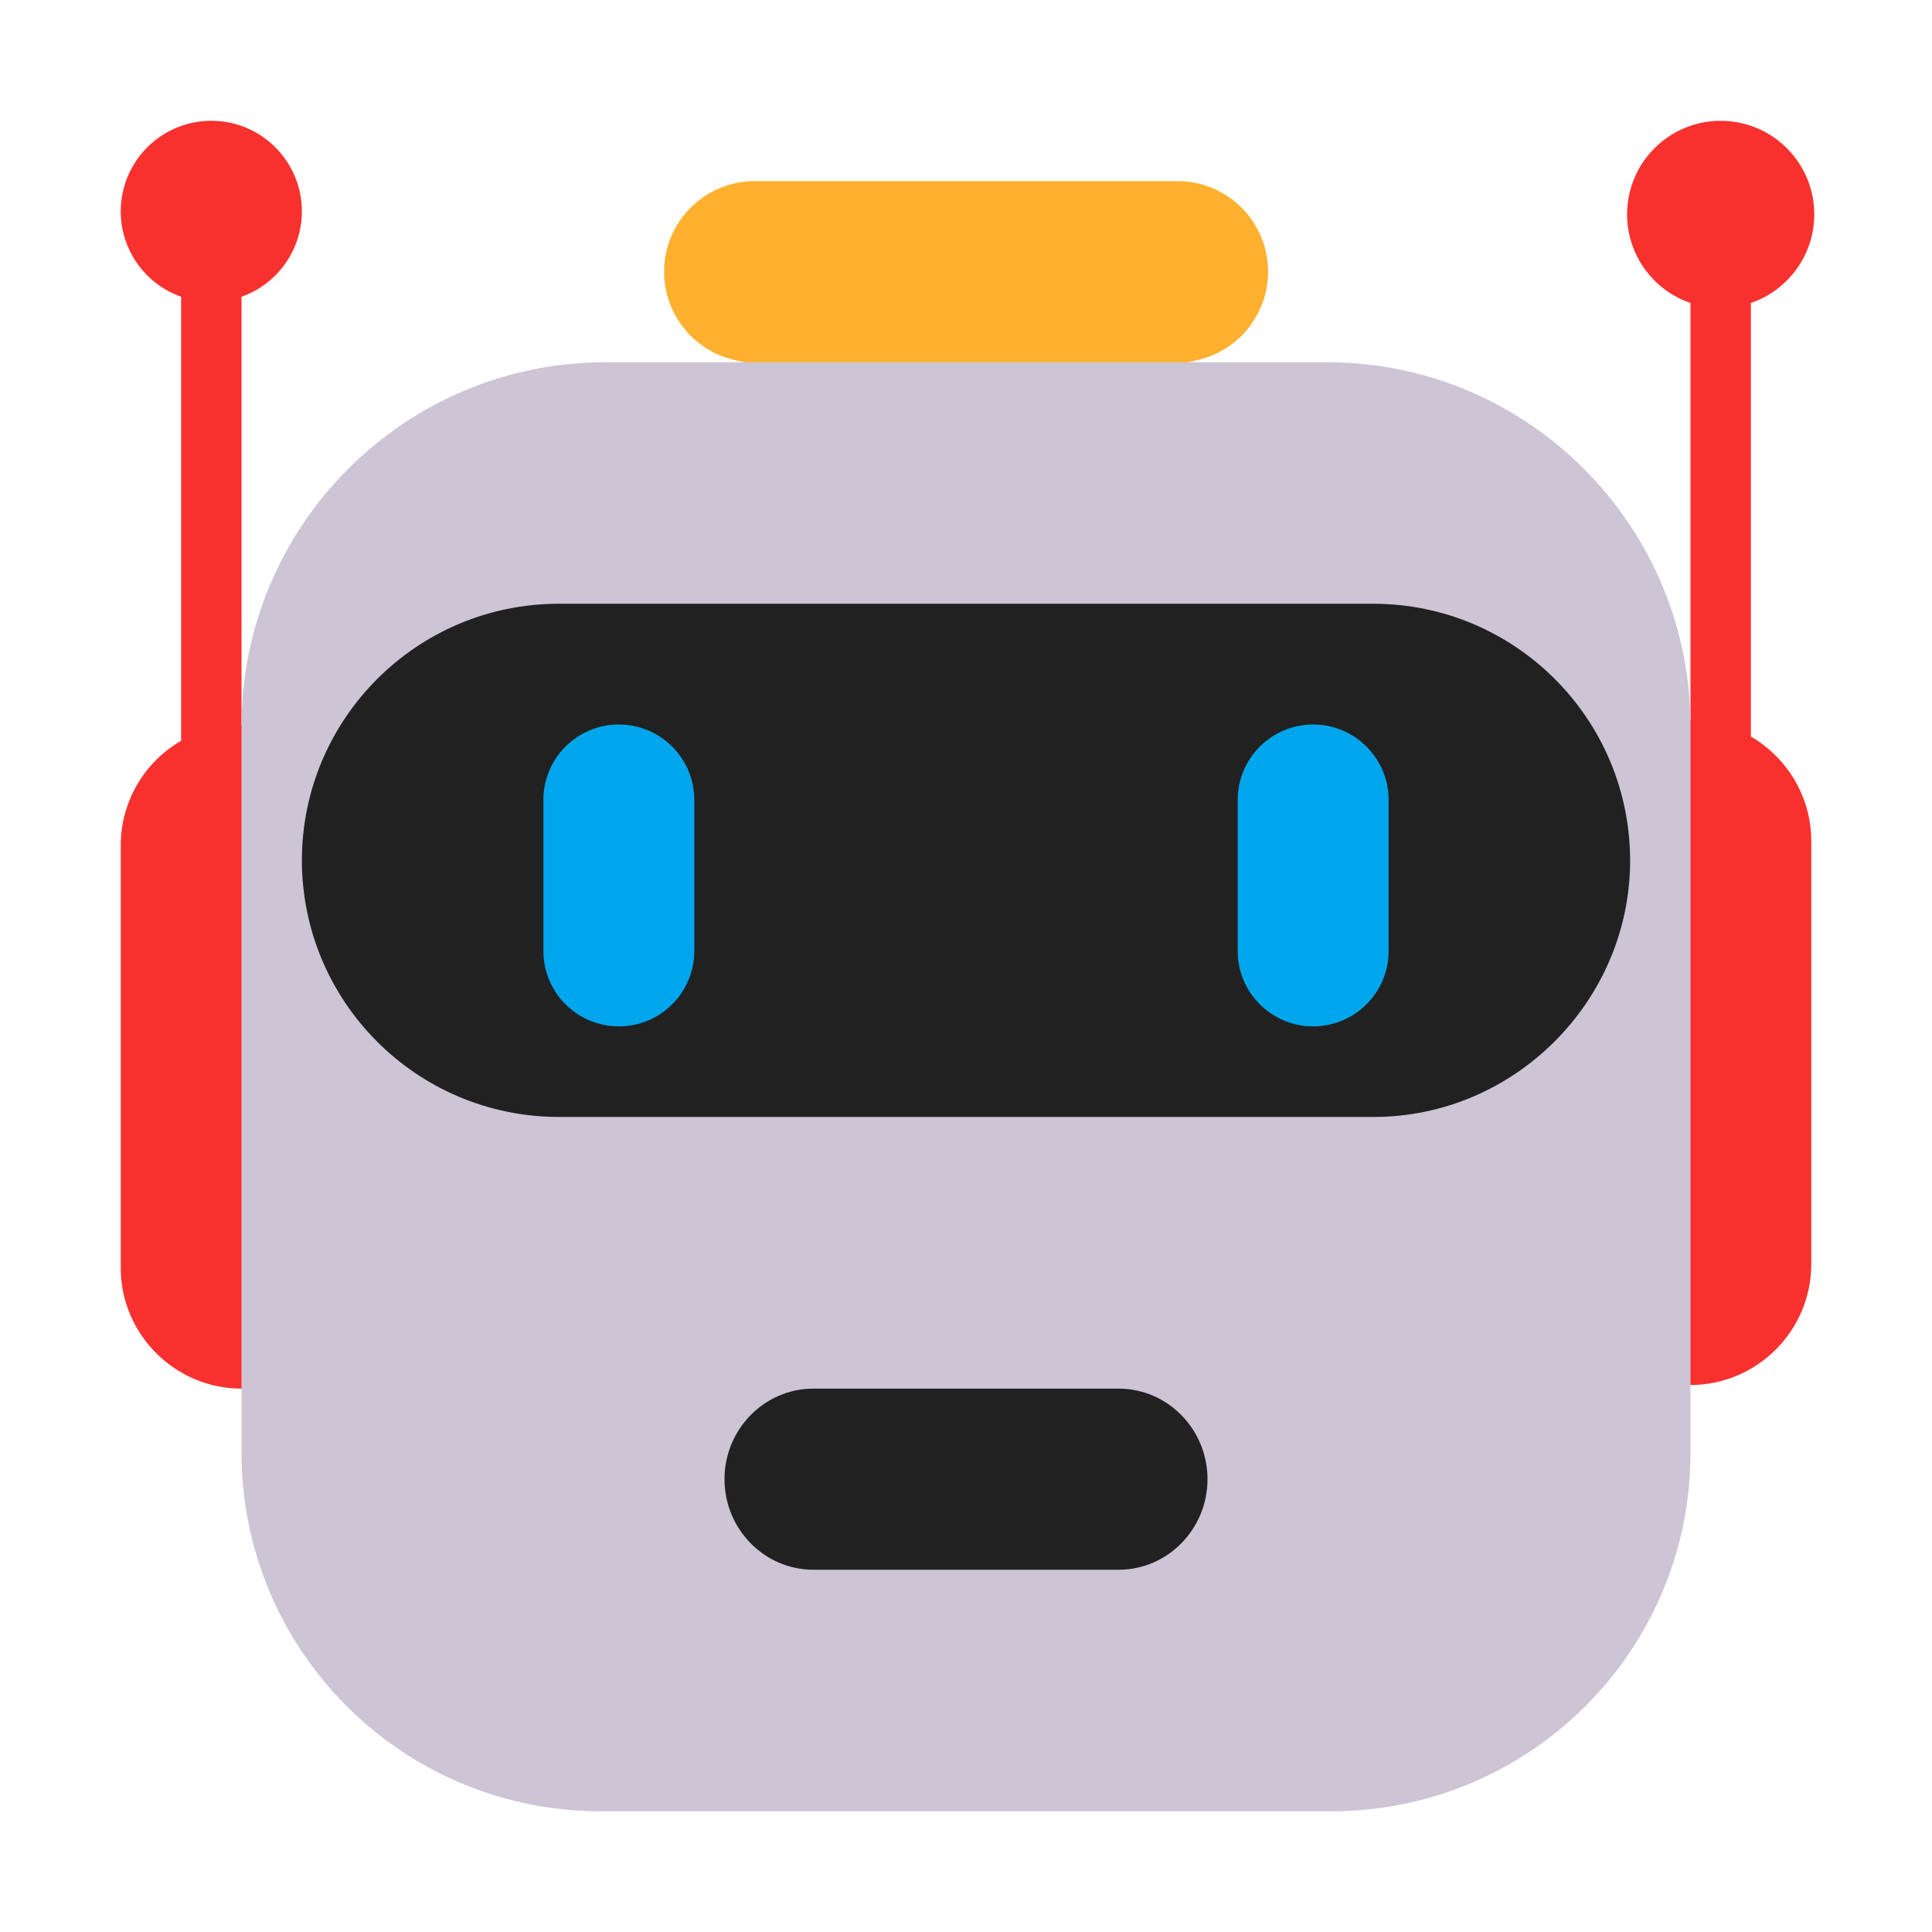
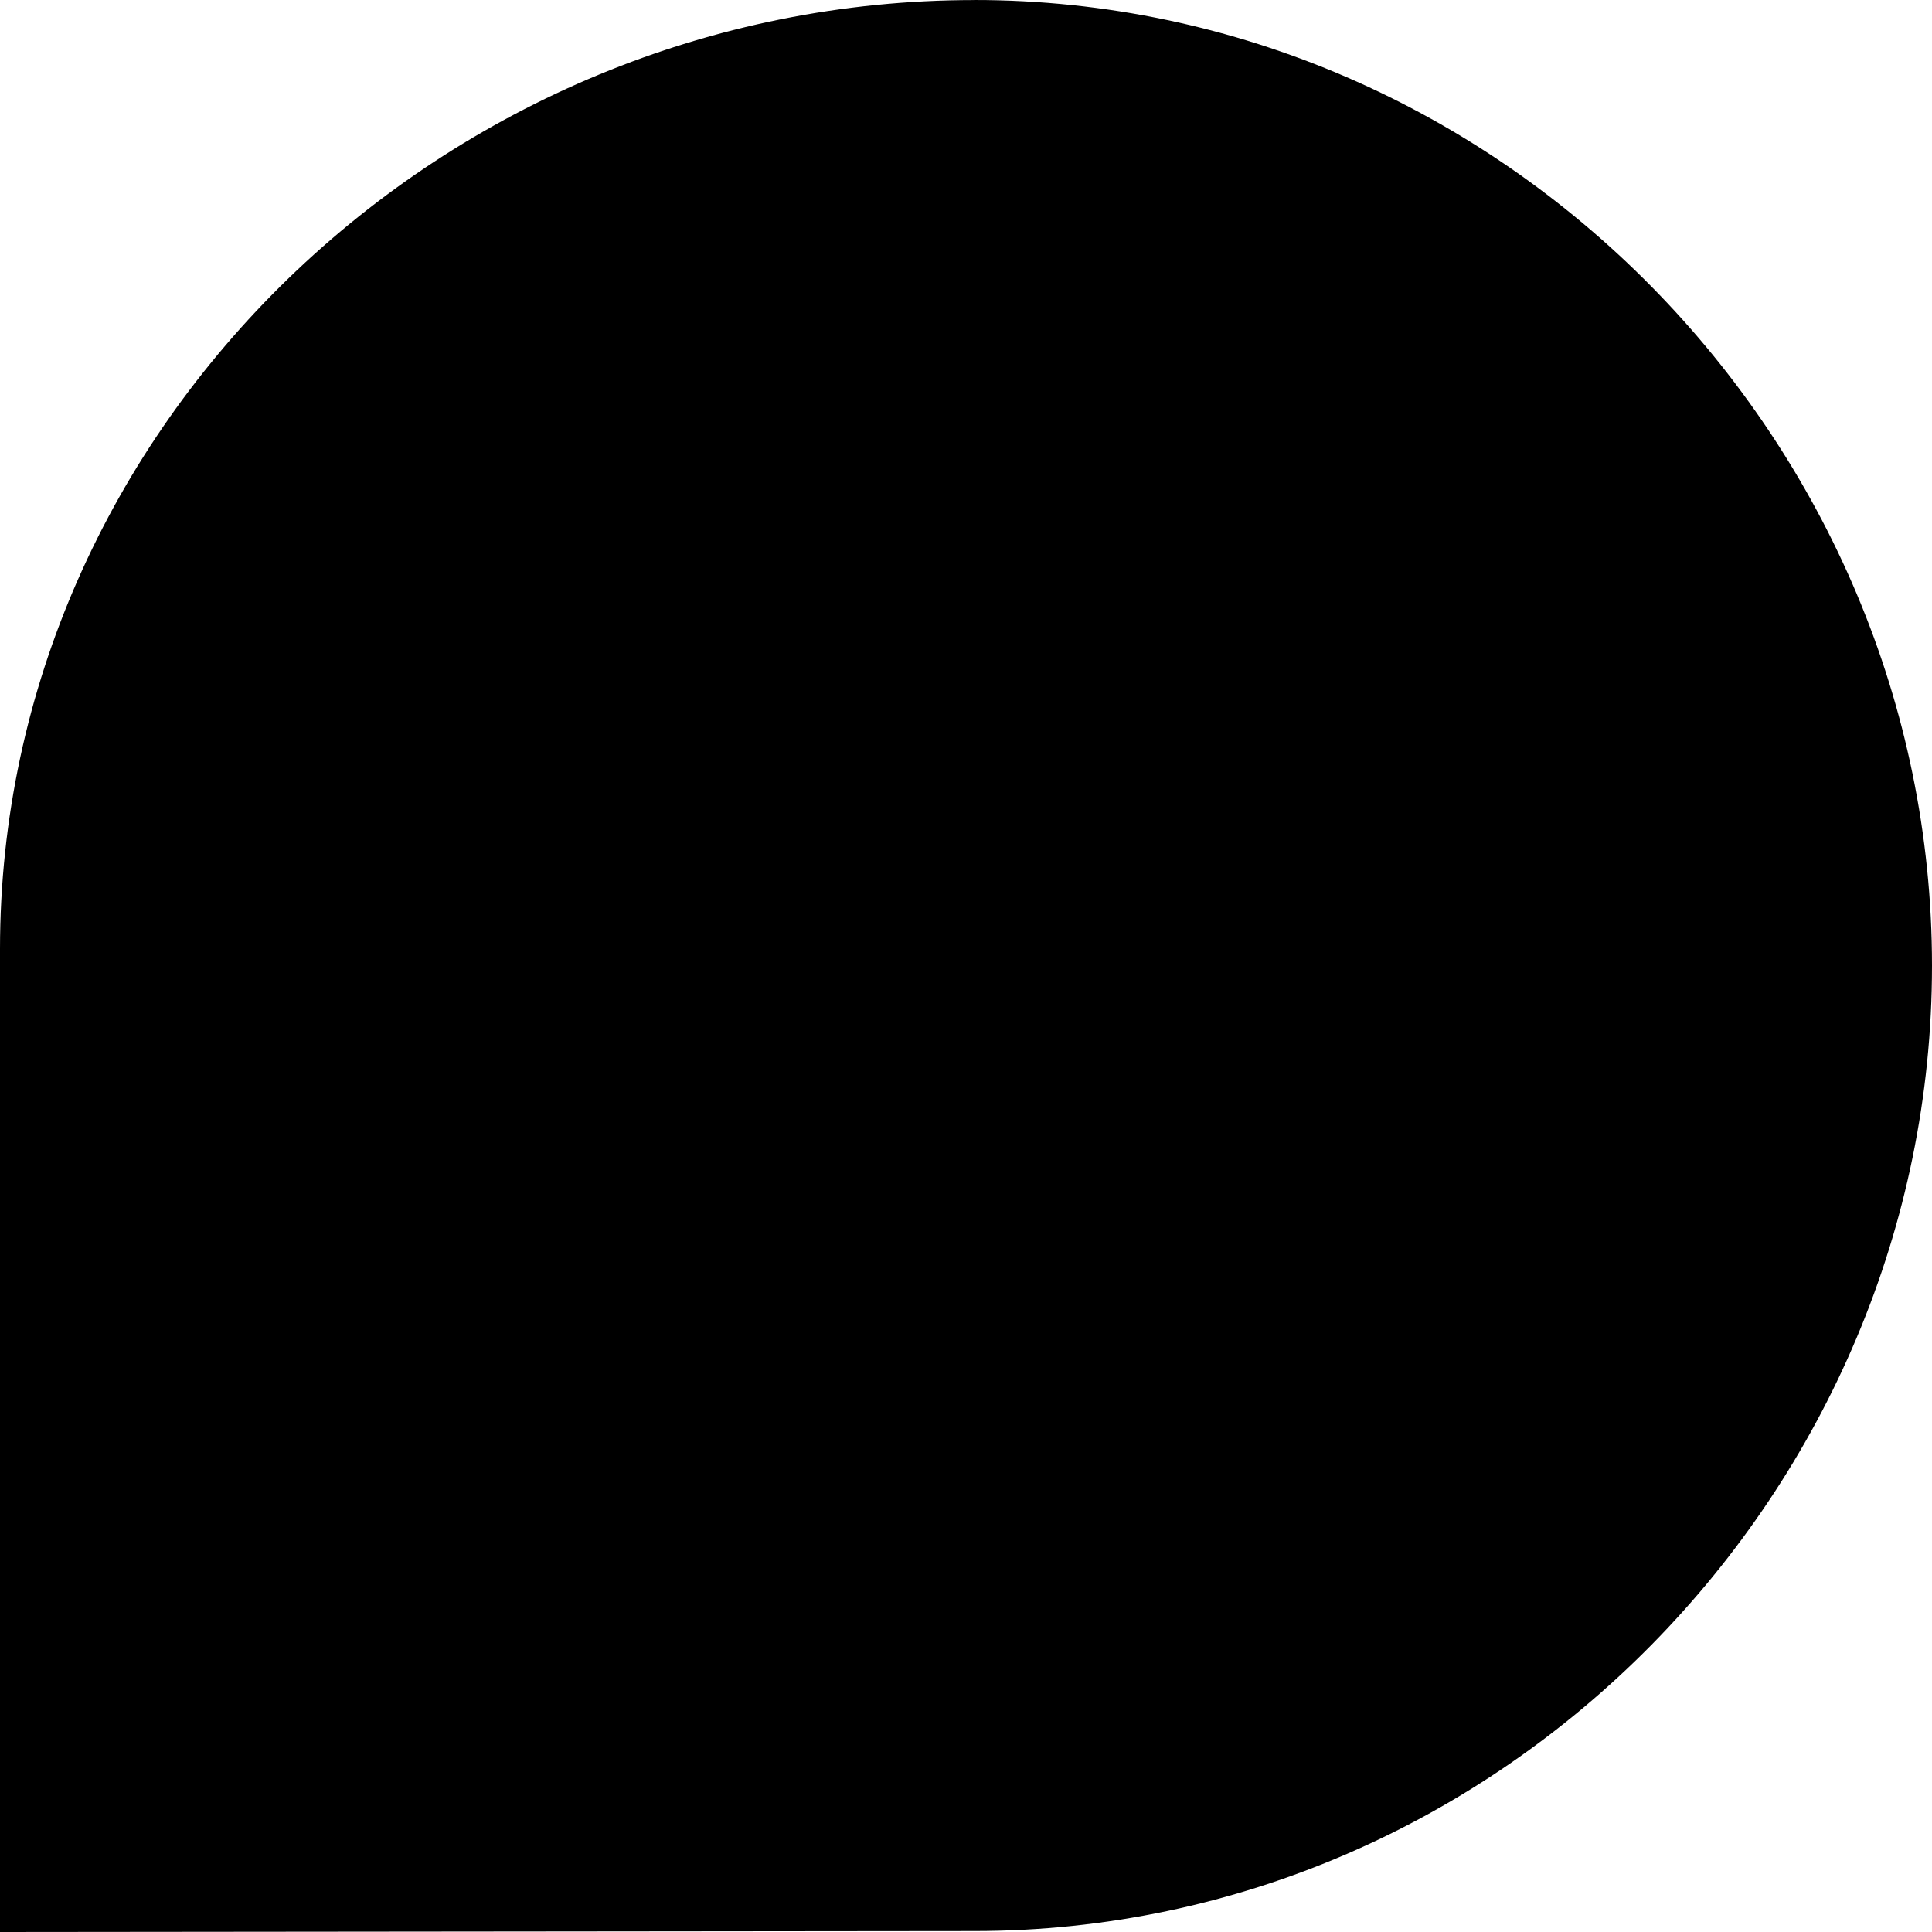
- <svg xmlns="http://www.w3.org/2000/svg" width="32" height="32" viewBox="0 0 32 32">
-   <g fill="none">
-     <path fill="#F8312F" d="M5 3.5a1.5 1.5 0 0 1-1 1.415V12l2.16 5.487L4 23c-1.1 0-2-.9-2-1.998v-7.004a2 2 0 0 1 1-1.728V4.915A1.5 1.5 0 1 1 5 3.5Zm25.05.05c0 .681-.44 1.26-1.05 1.468V12.2c.597.347 1 .994 1 1.73v7.01c0 1.1-.9 2-2 2l-2.94-5.68L28 11.93V5.018a1.55 1.55 0 1 1 2.05-1.468Z" />
-     <path fill="#FFB02E" d="M11 4.5A1.5 1.5 0 0 1 12.5 3h7a1.5 1.5 0 0 1 .43 2.938c-.277.082-.57.104-.847.186l-3.053.904l-3.12-.908c-.272-.08-.56-.1-.832-.18A1.5 1.5 0 0 1 11 4.5Z" />
-     <path fill="#CDC4D6" d="M22.05 30H9.95C6.66 30 4 27.34 4 24.05V12.03C4 8.7 6.7 6 10.03 6h11.95C25.3 6 28 8.7 28 12.03v12.03c0 3.28-2.66 5.94-5.95 5.94Z" />
-     <path fill="#212121" d="M9.247 18.5h13.506c2.33 0 4.247-1.919 4.247-4.25A4.257 4.257 0 0 0 22.753 10H9.247A4.257 4.257 0 0 0 5 14.25a4.257 4.257 0 0 0 4.247 4.25Zm4.225 7.5h5.056C19.34 26 20 25.326 20 24.5s-.66-1.5-1.472-1.5h-5.056C12.66 23 12 23.674 12 24.5s.66 1.5 1.472 1.5Z" />
-     <path fill="#00A6ED" d="M10.25 12C9.56 12 9 12.56 9 13.25v2.5a1.25 1.25 0 1 0 2.5 0v-2.5c0-.69-.56-1.25-1.25-1.25Zm11.5 0c-.69 0-1.25.56-1.25 1.25v2.5a1.25 1.25 0 1 0 2.5 0v-2.5c0-.69-.56-1.25-1.25-1.25Z" />
-   </g>
+ <svg xmlns="http://www.w3.org/2000/svg" width="480" height="480" viewBox="0 0 480 480" fill="#000000">
+   <path d="M242.025 0C373.275 0 480 109.692 480 239.917C480 370.143 373.44 479.76 242.025 479.76L0 480V235.793C0 105.642 110.625 0.015 242.025 0.015V0Z" />
</svg>
